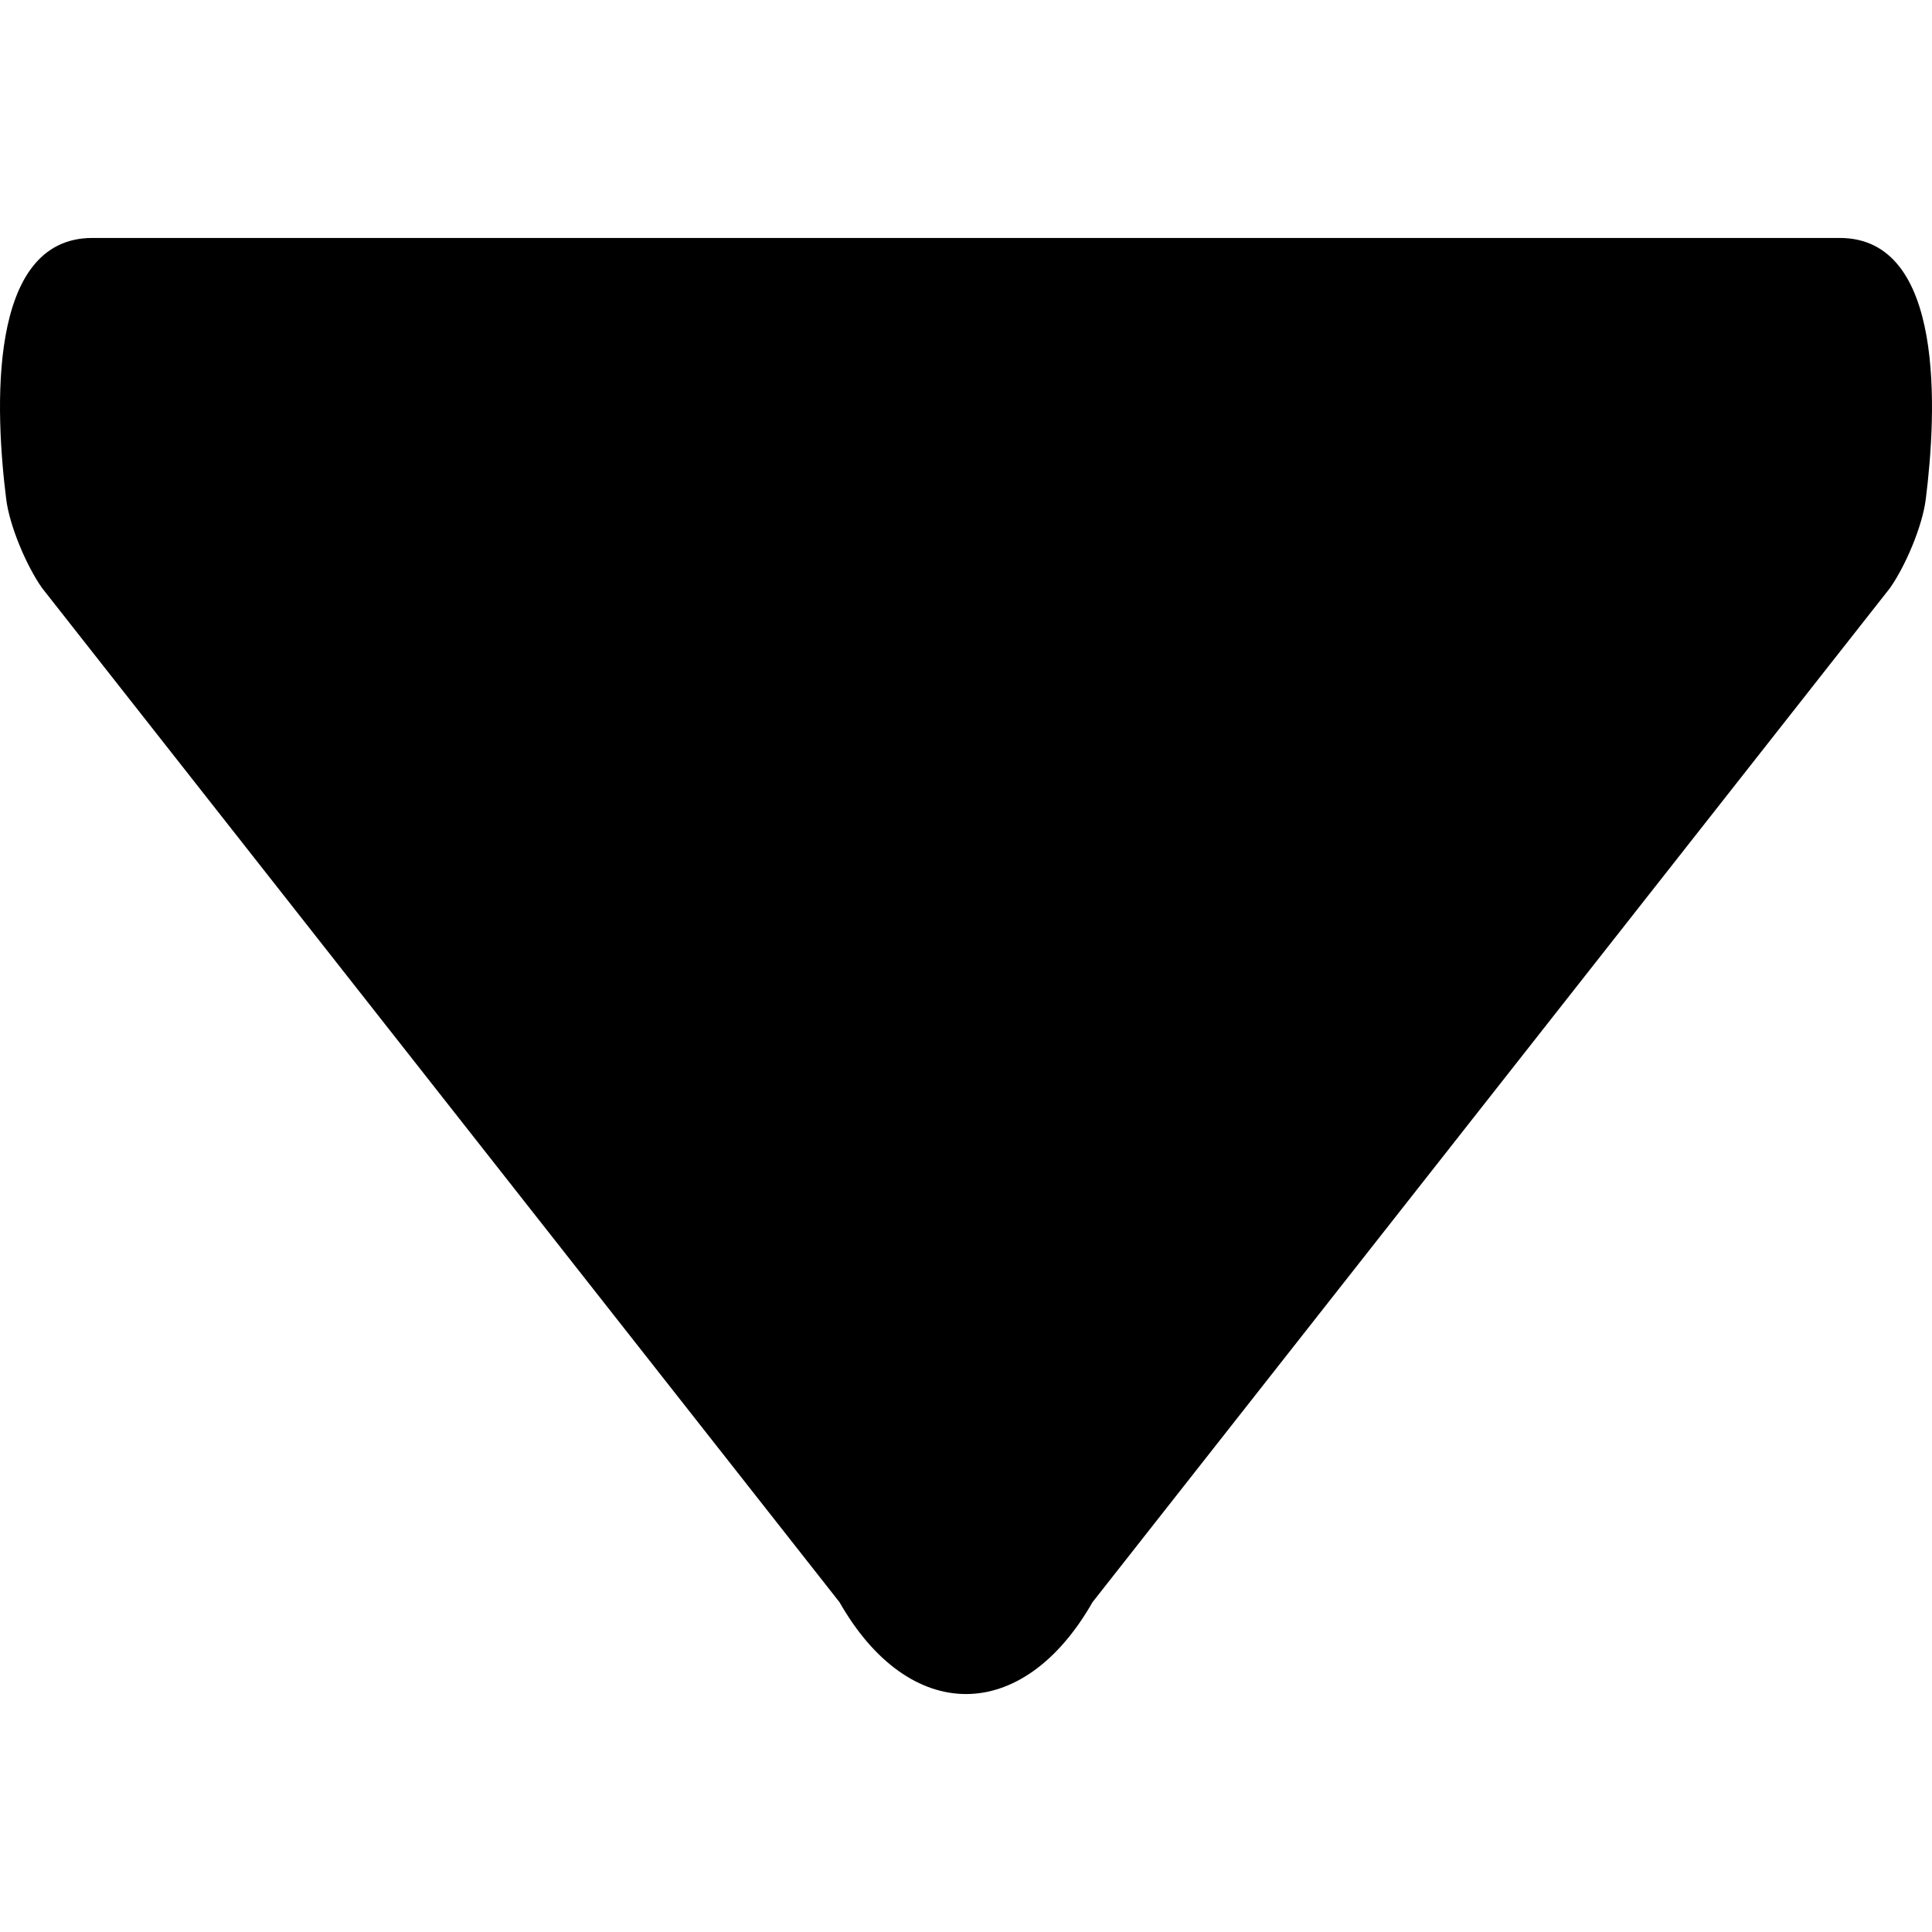
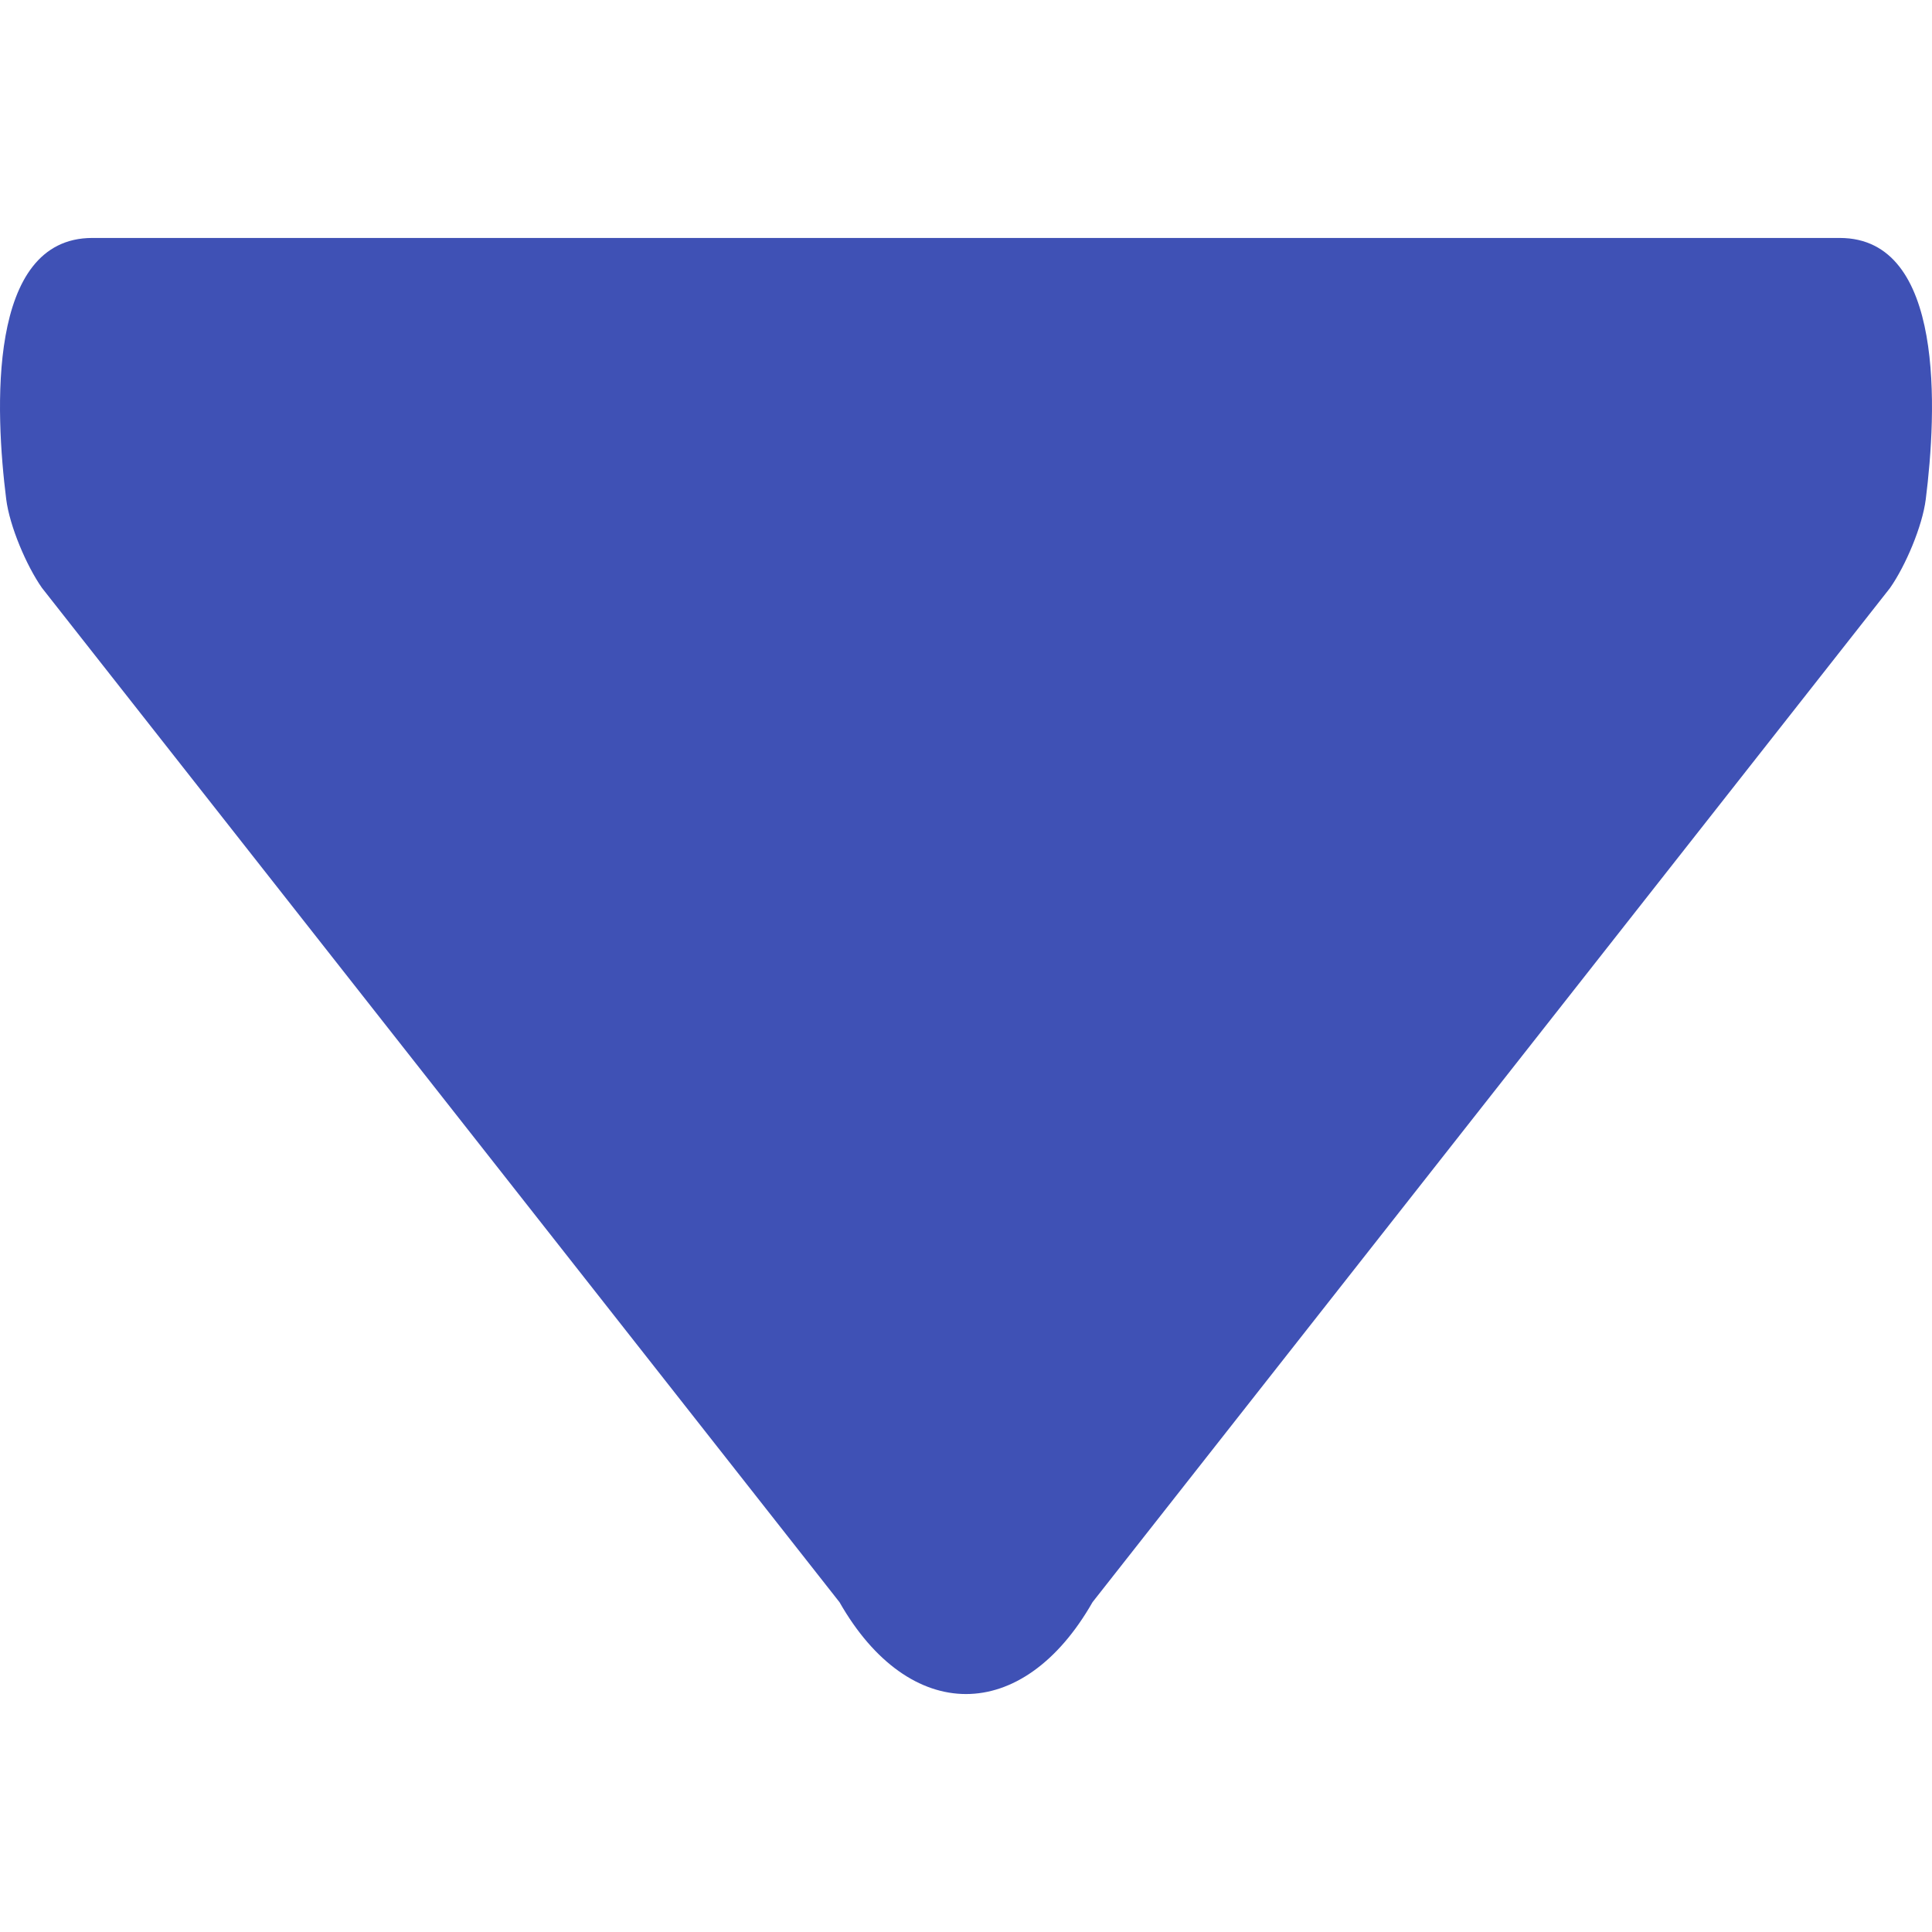
<svg xmlns="http://www.w3.org/2000/svg" width="481.728" height="481.728">
-   <path d="M10.467 146.592l198.857 252.903c17.417 30.532 45.661 30.532 63.085 0l198.839-252.867c3.886-5.532 8.072-15.41 8.923-22.118 2.735-21.738 4.908-65.178-21.444-65.178H23.013c-26.353 0-24.192 43.415-21.463 65.147.845 6.709 5.037 16.581 8.917 22.113z" />
+   <path fill="#3f51b5" d="M10.467 146.592l198.857 252.903c17.417 30.532 45.661 30.532 63.085 0l198.839-252.867c3.886-5.532 8.072-15.41 8.923-22.118 2.735-21.738 4.908-65.178-21.444-65.178H23.013c-26.353 0-24.192 43.415-21.463 65.147.845 6.709 5.037 16.581 8.917 22.113z" />
</svg>
